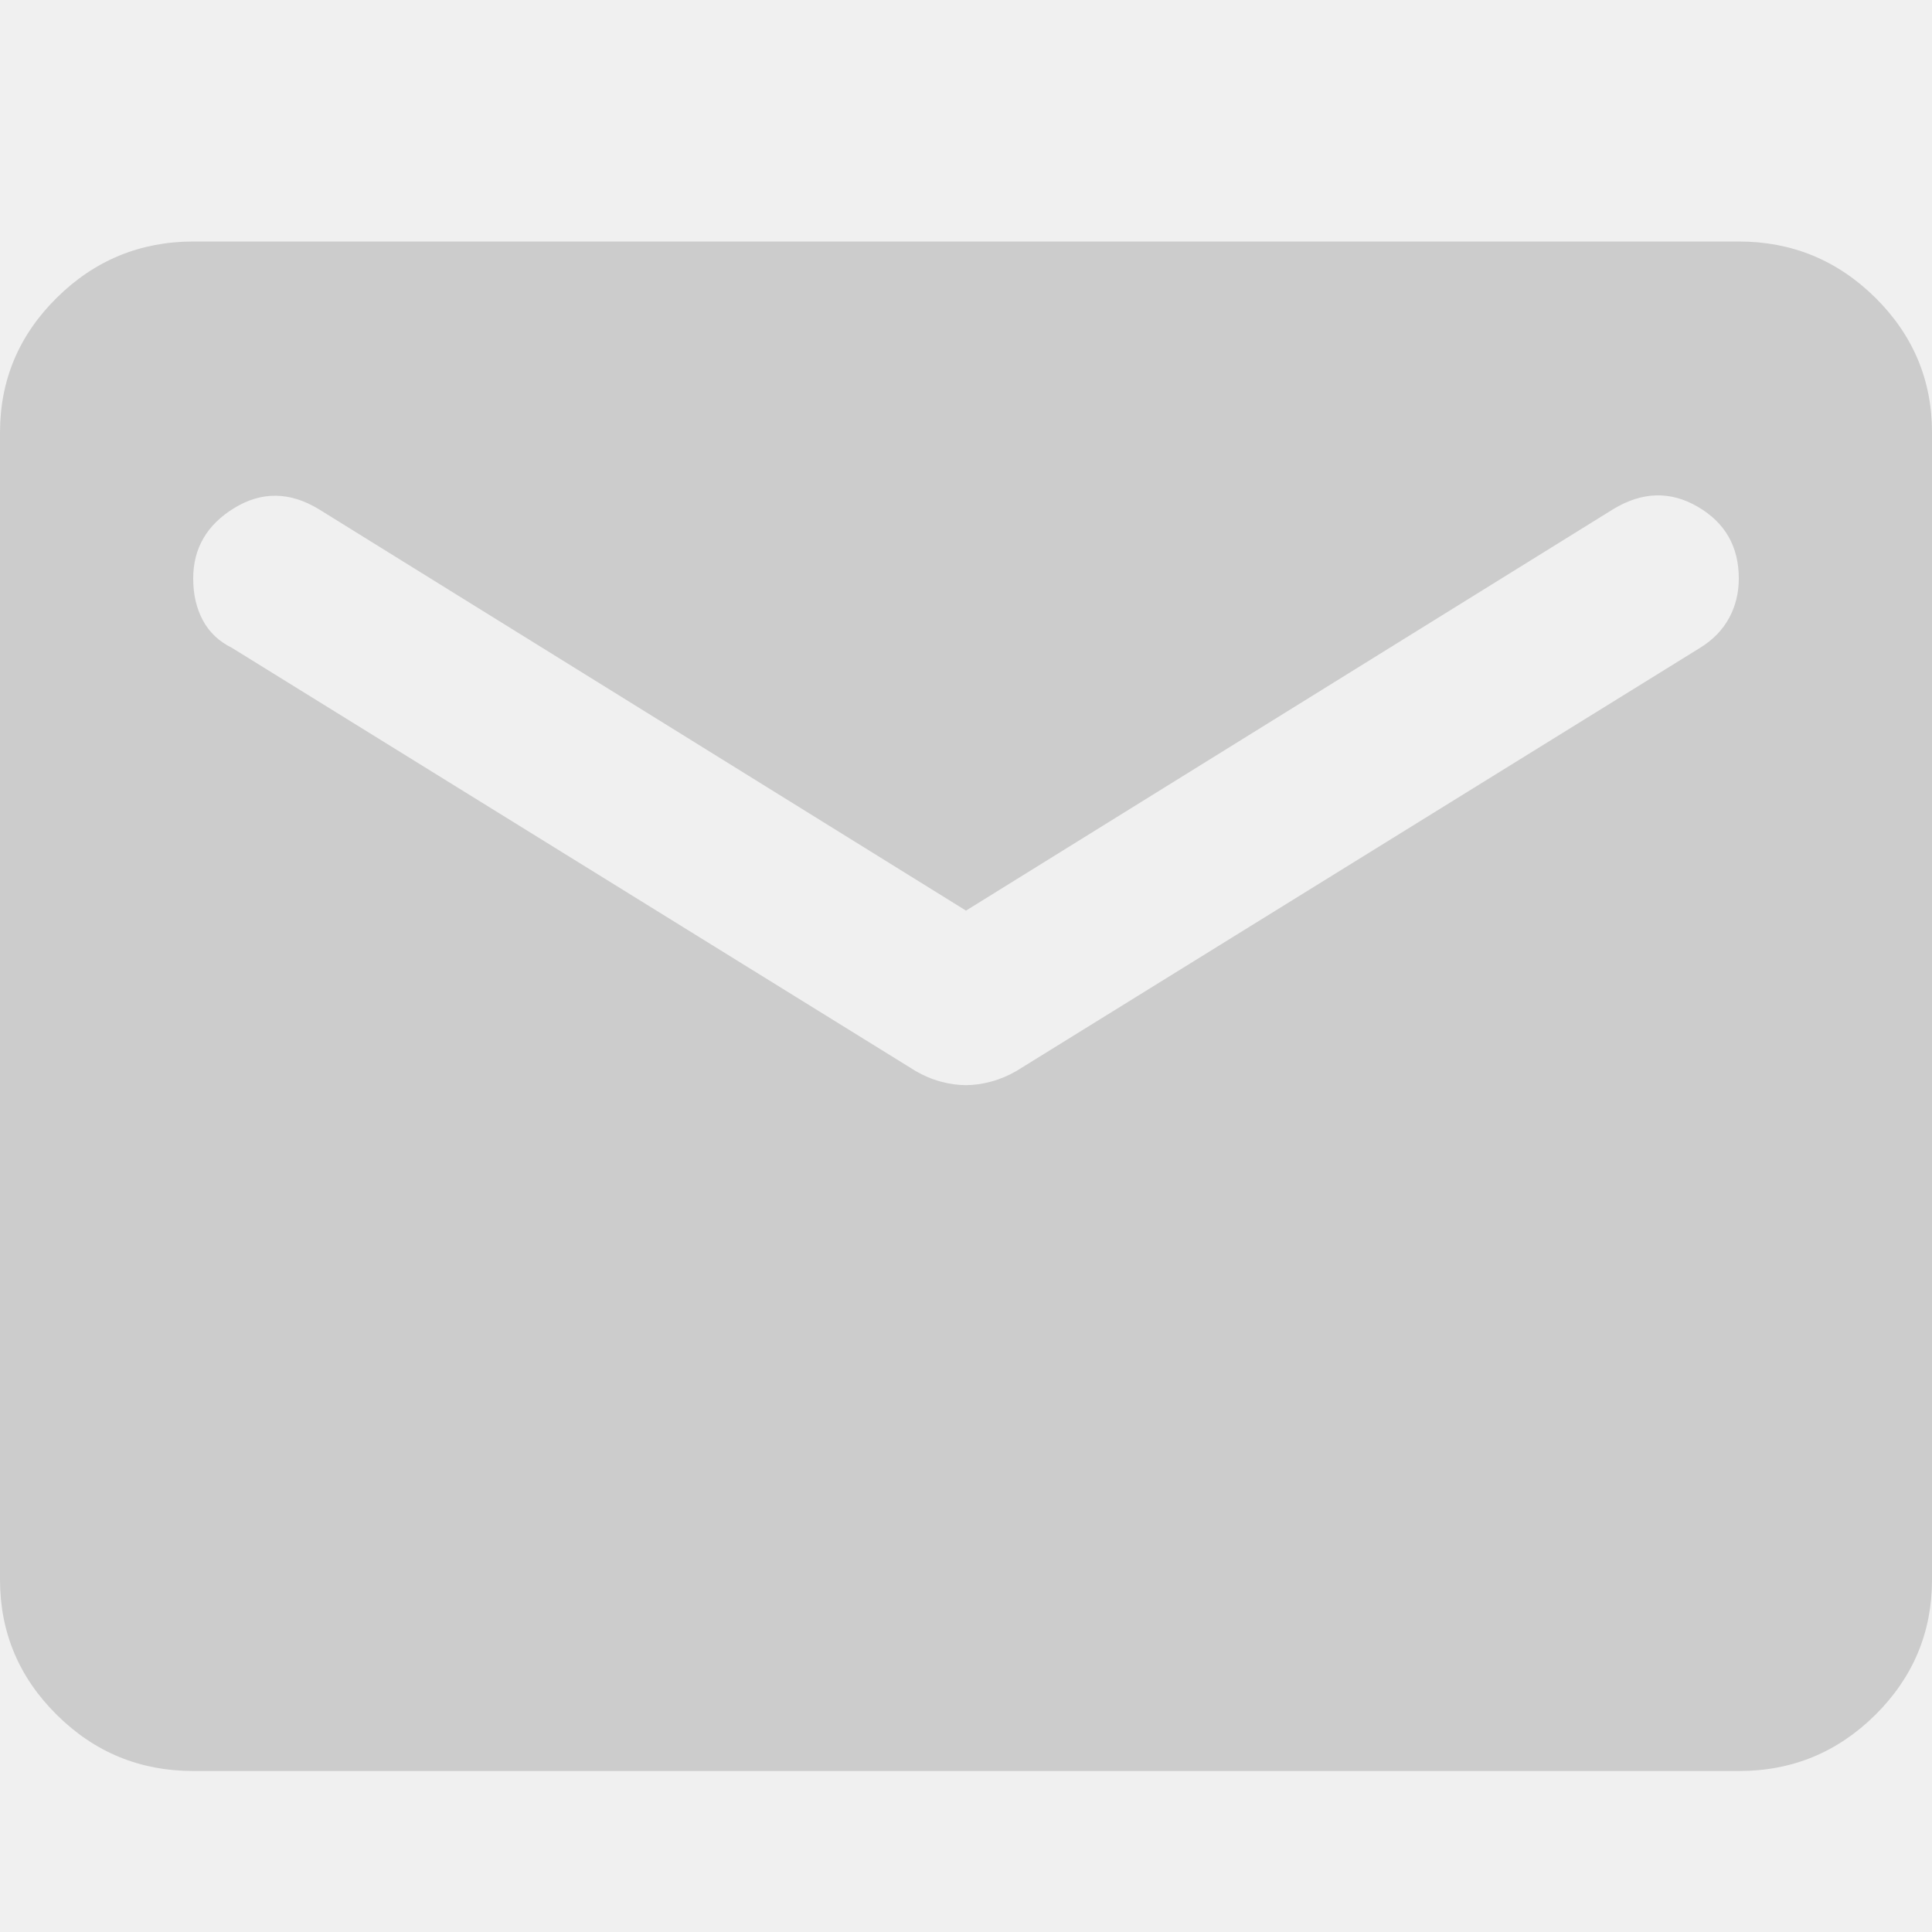
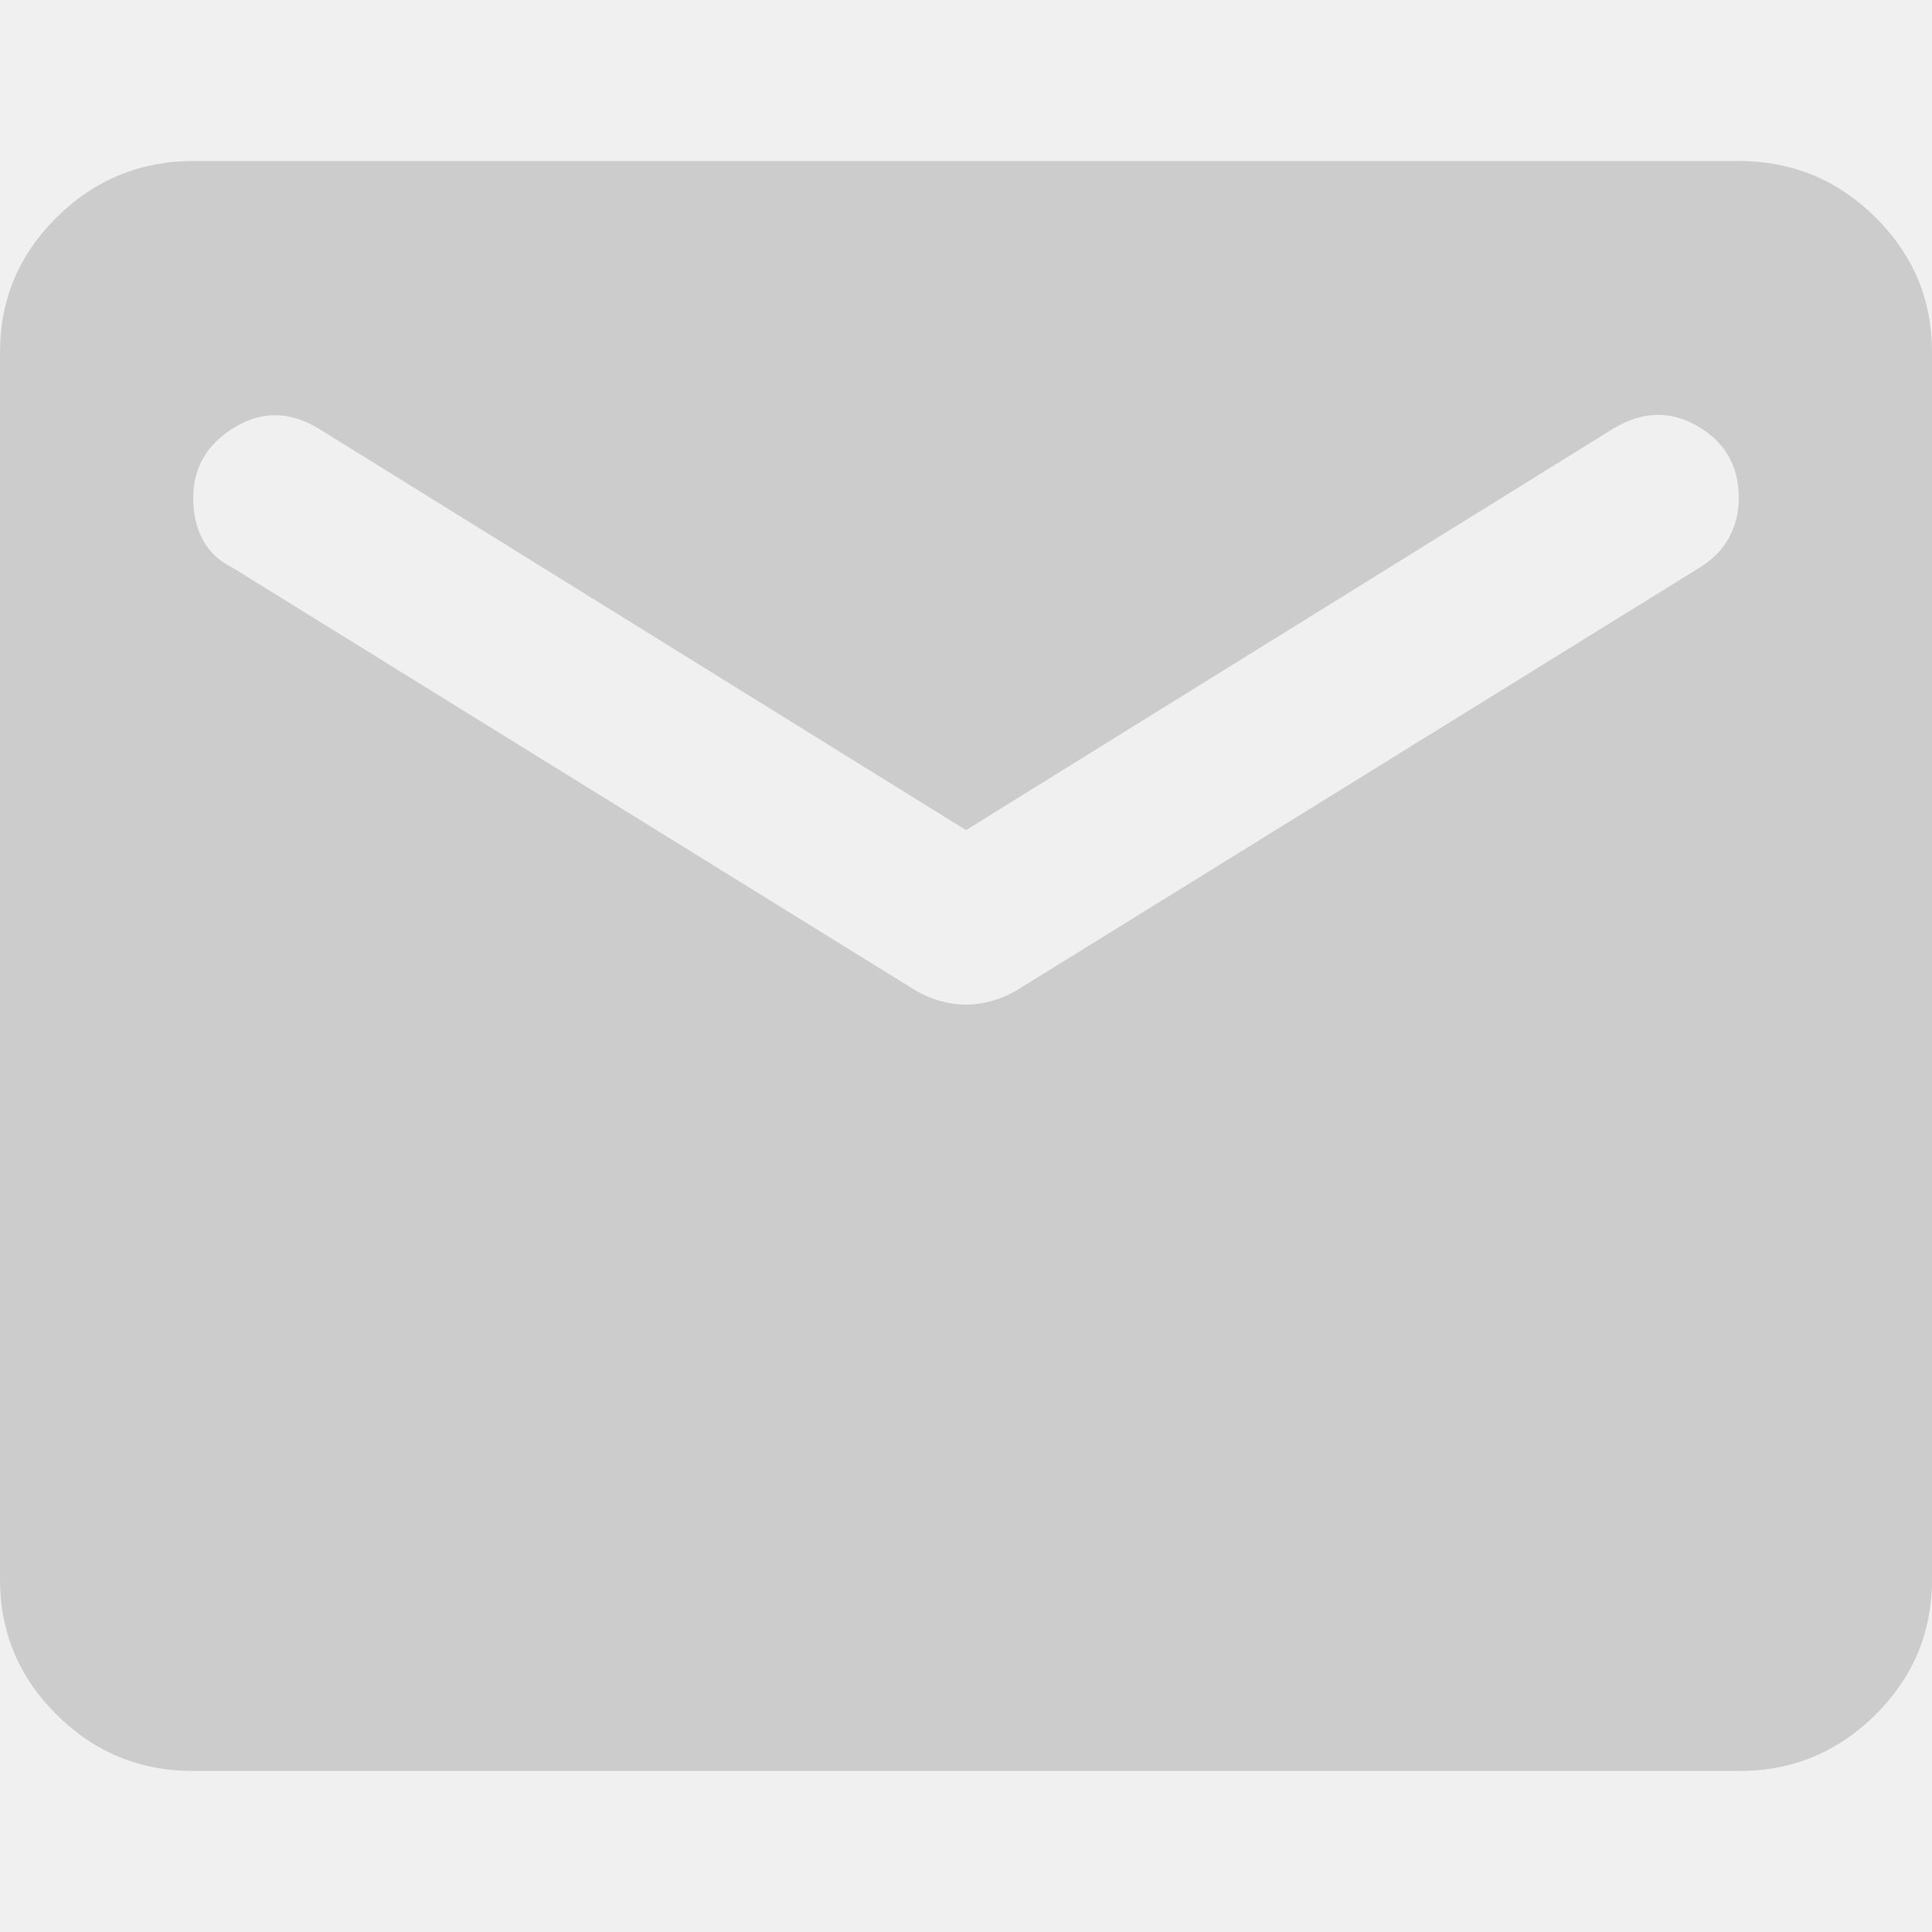
<svg xmlns="http://www.w3.org/2000/svg" width="24" height="24" viewBox="0 0 24 24" fill="none">
-   <path d="M2.4 22C1.74 22 1.175 21.768 0.706 21.303C0.236 20.838 0.001 20.279 0 19.625V5.375C0 4.722 0.235 4.163 0.706 3.698C1.176 3.234 1.741 3.001 2.4 3H21.6C22.26 3 22.825 3.233 23.296 3.698C23.766 4.164 24.001 4.723 24 5.375V19.625C24 20.278 23.765 20.837 23.296 21.303C22.826 21.768 22.261 22.001 21.6 22H2.4ZM12 13.48C12.1 13.48 12.205 13.465 12.316 13.435C12.426 13.405 12.531 13.36 12.63 13.302L21.12 8.047C21.28 7.948 21.4 7.824 21.48 7.676C21.56 7.528 21.6 7.365 21.6 7.186C21.6 6.79 21.43 6.493 21.09 6.295C20.75 6.097 20.4 6.107 20.04 6.325L12 11.312L3.96 6.325C3.6 6.107 3.25 6.103 2.91 6.311C2.57 6.519 2.4 6.811 2.4 7.186C2.4 7.384 2.44 7.557 2.52 7.706C2.6 7.855 2.72 7.968 2.88 8.047L11.37 13.302C11.47 13.361 11.575 13.406 11.686 13.436C11.796 13.466 11.901 13.48 12 13.48Z" fill="#CCCCCC" />
+   <g clip-path="url(#clip0_25649_7194)">
+     <path d="M2.4 22C1.74 22 1.175 21.768 0.706 21.303C0.236 20.838 0.001 20.279 0 19.625V4.375C0 3.722 0.235 3.163 0.706 2.698C1.176 2.234 1.741 2.001 2.4 2H21.6C22.26 2 22.825 2.233 23.296 2.698C23.766 3.164 24.001 3.723 24 4.375V19.625C24 20.278 23.765 20.837 23.296 21.303C22.826 21.768 22.261 22.001 21.6 22H2.4ZM12 12.48C12.1 12.48 12.205 12.465 12.316 12.435C12.426 12.405 12.531 12.36 12.63 12.302L21.12 7.047C21.28 6.948 21.4 6.824 21.48 6.676C21.56 6.528 21.6 6.365 21.6 6.186C21.6 5.79 21.43 5.493 21.09 5.295C20.75 5.097 20.4 5.107 20.04 5.325L12 10.312L3.96 5.325C3.6 5.107 3.25 5.103 2.91 5.311C2.57 5.519 2.4 5.811 2.4 6.186C2.4 6.384 2.44 6.557 2.52 6.706C2.6 6.855 2.72 6.968 2.88 7.047L11.37 12.302C11.47 12.361 11.575 12.406 11.686 12.436C11.796 12.466 11.901 12.48 12 12.48Z" fill="#CCCCCC" />
+   </g>
+   <defs>
+     <clipPath id="clip0_25649_7194">
+       <rect width="24" height="24" fill="white" />
+     </clipPath>
+   </defs>
</svg>
